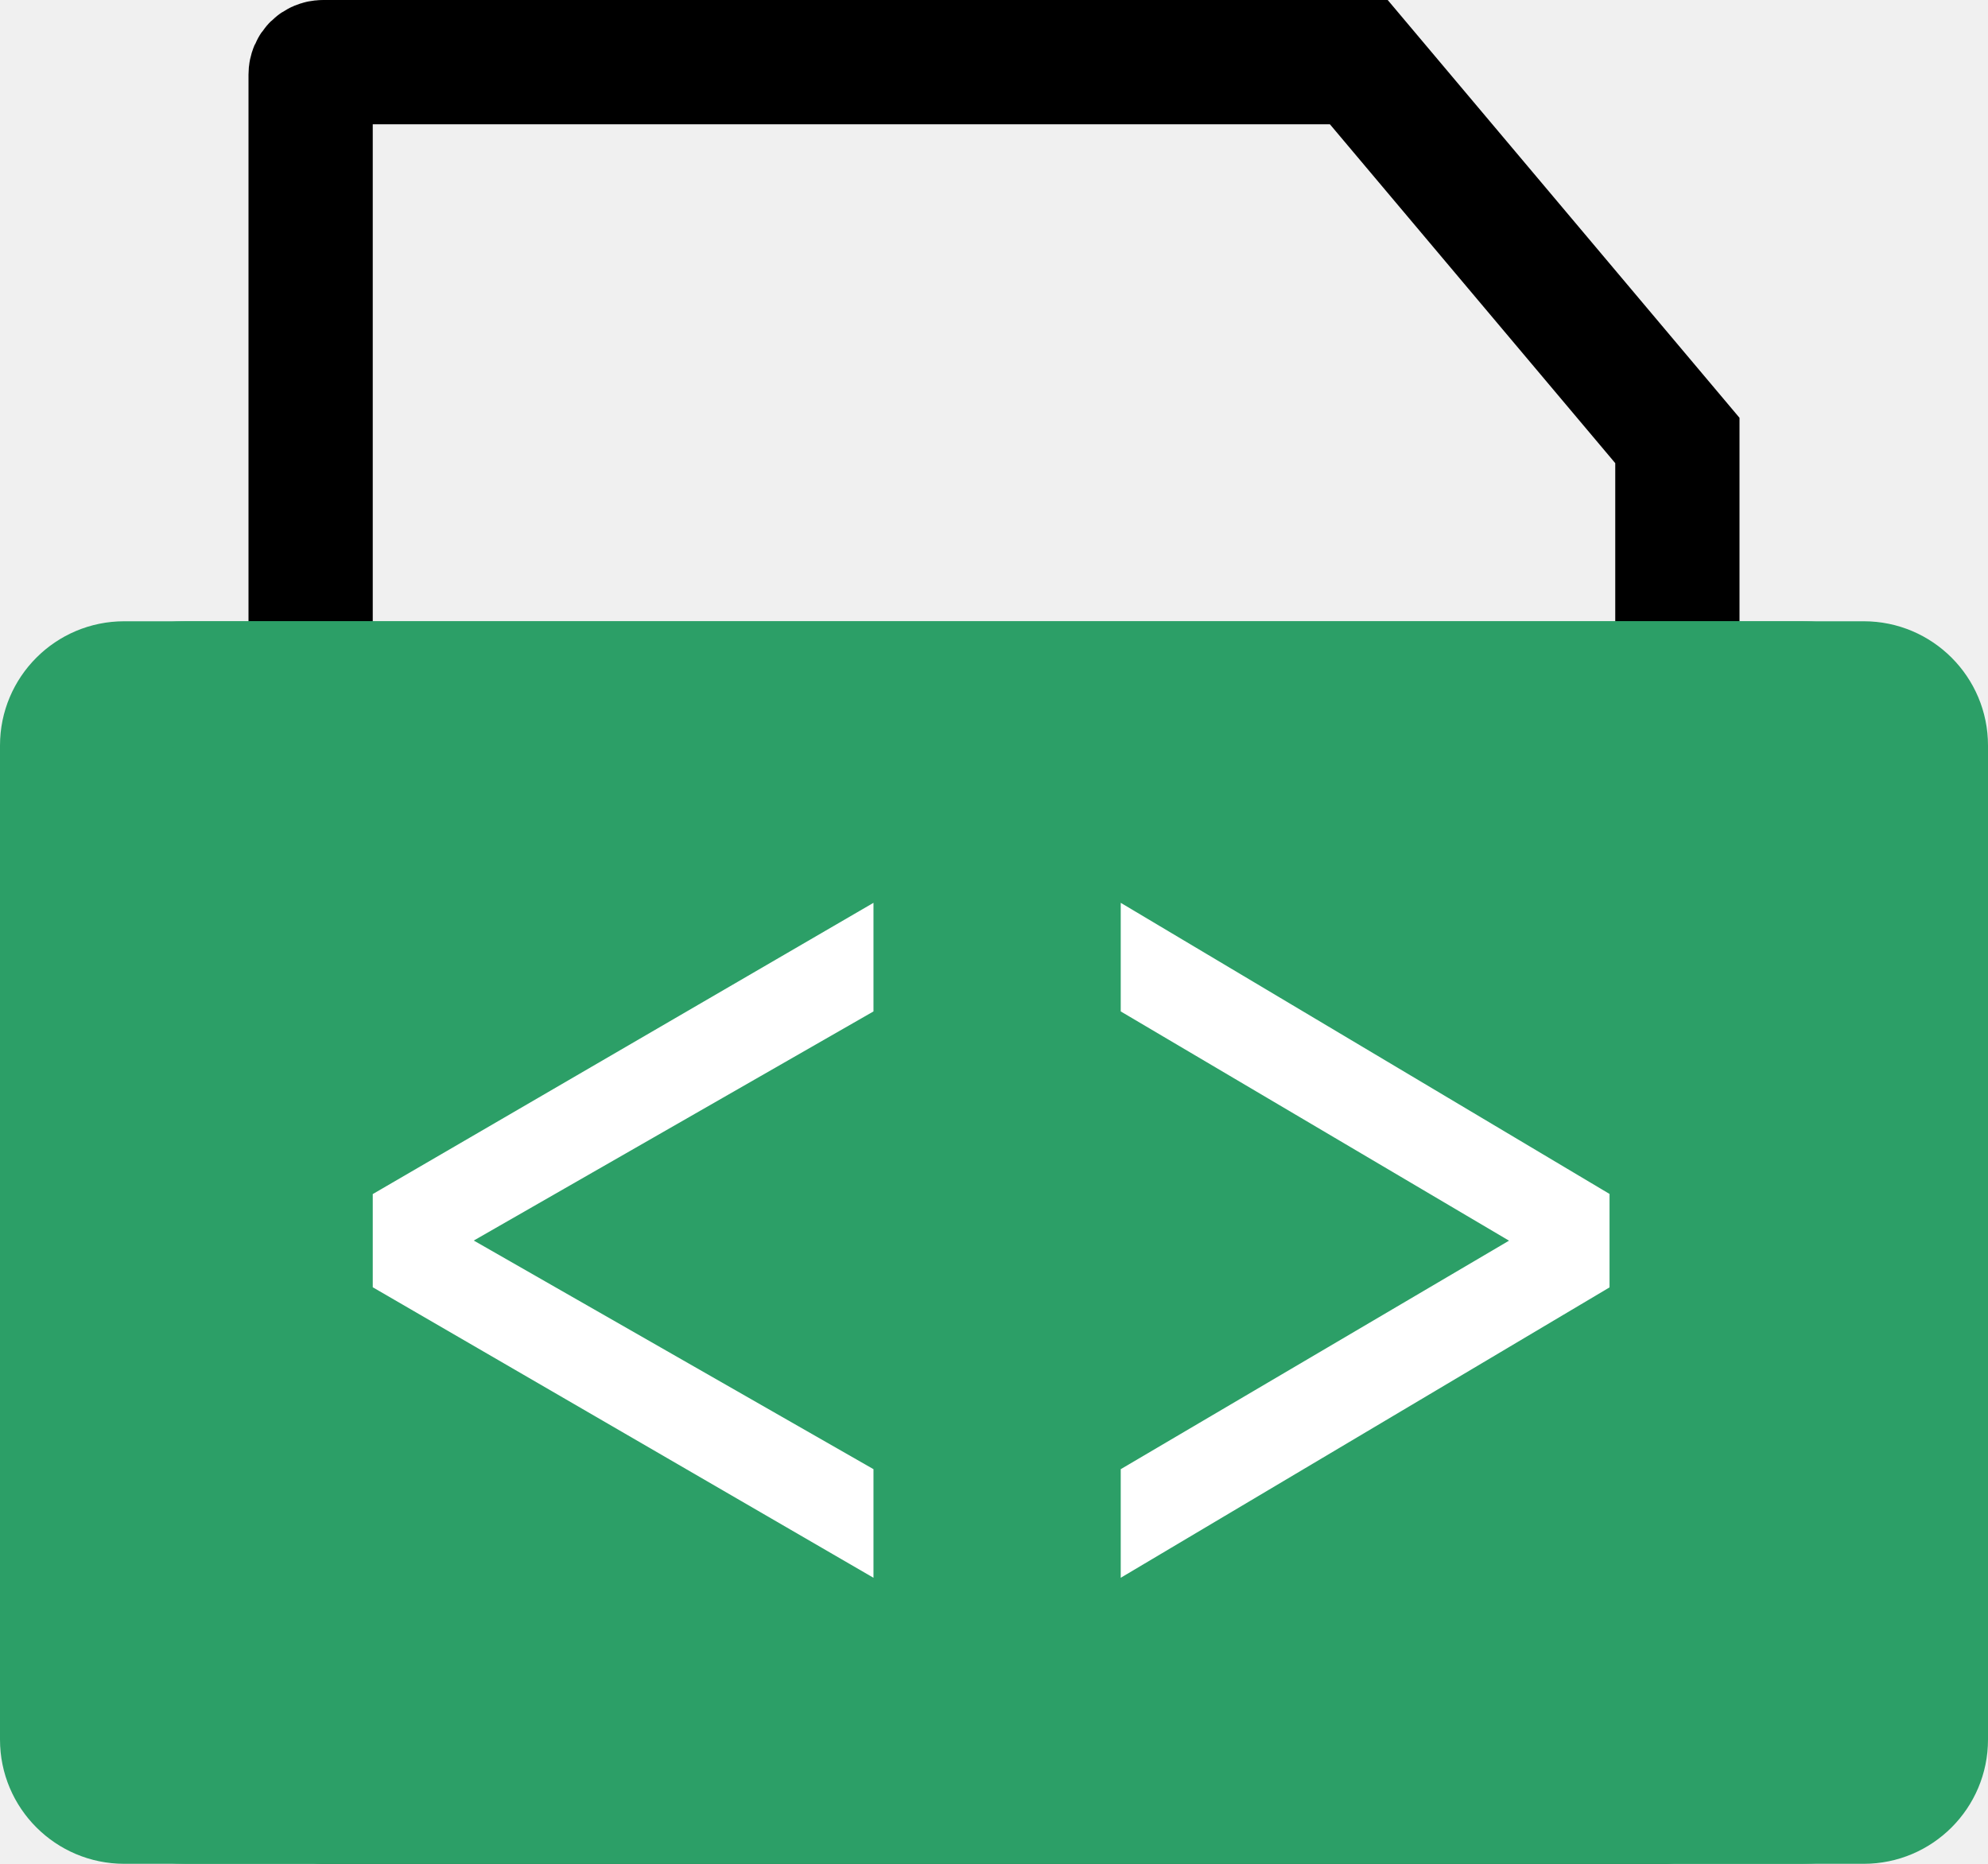
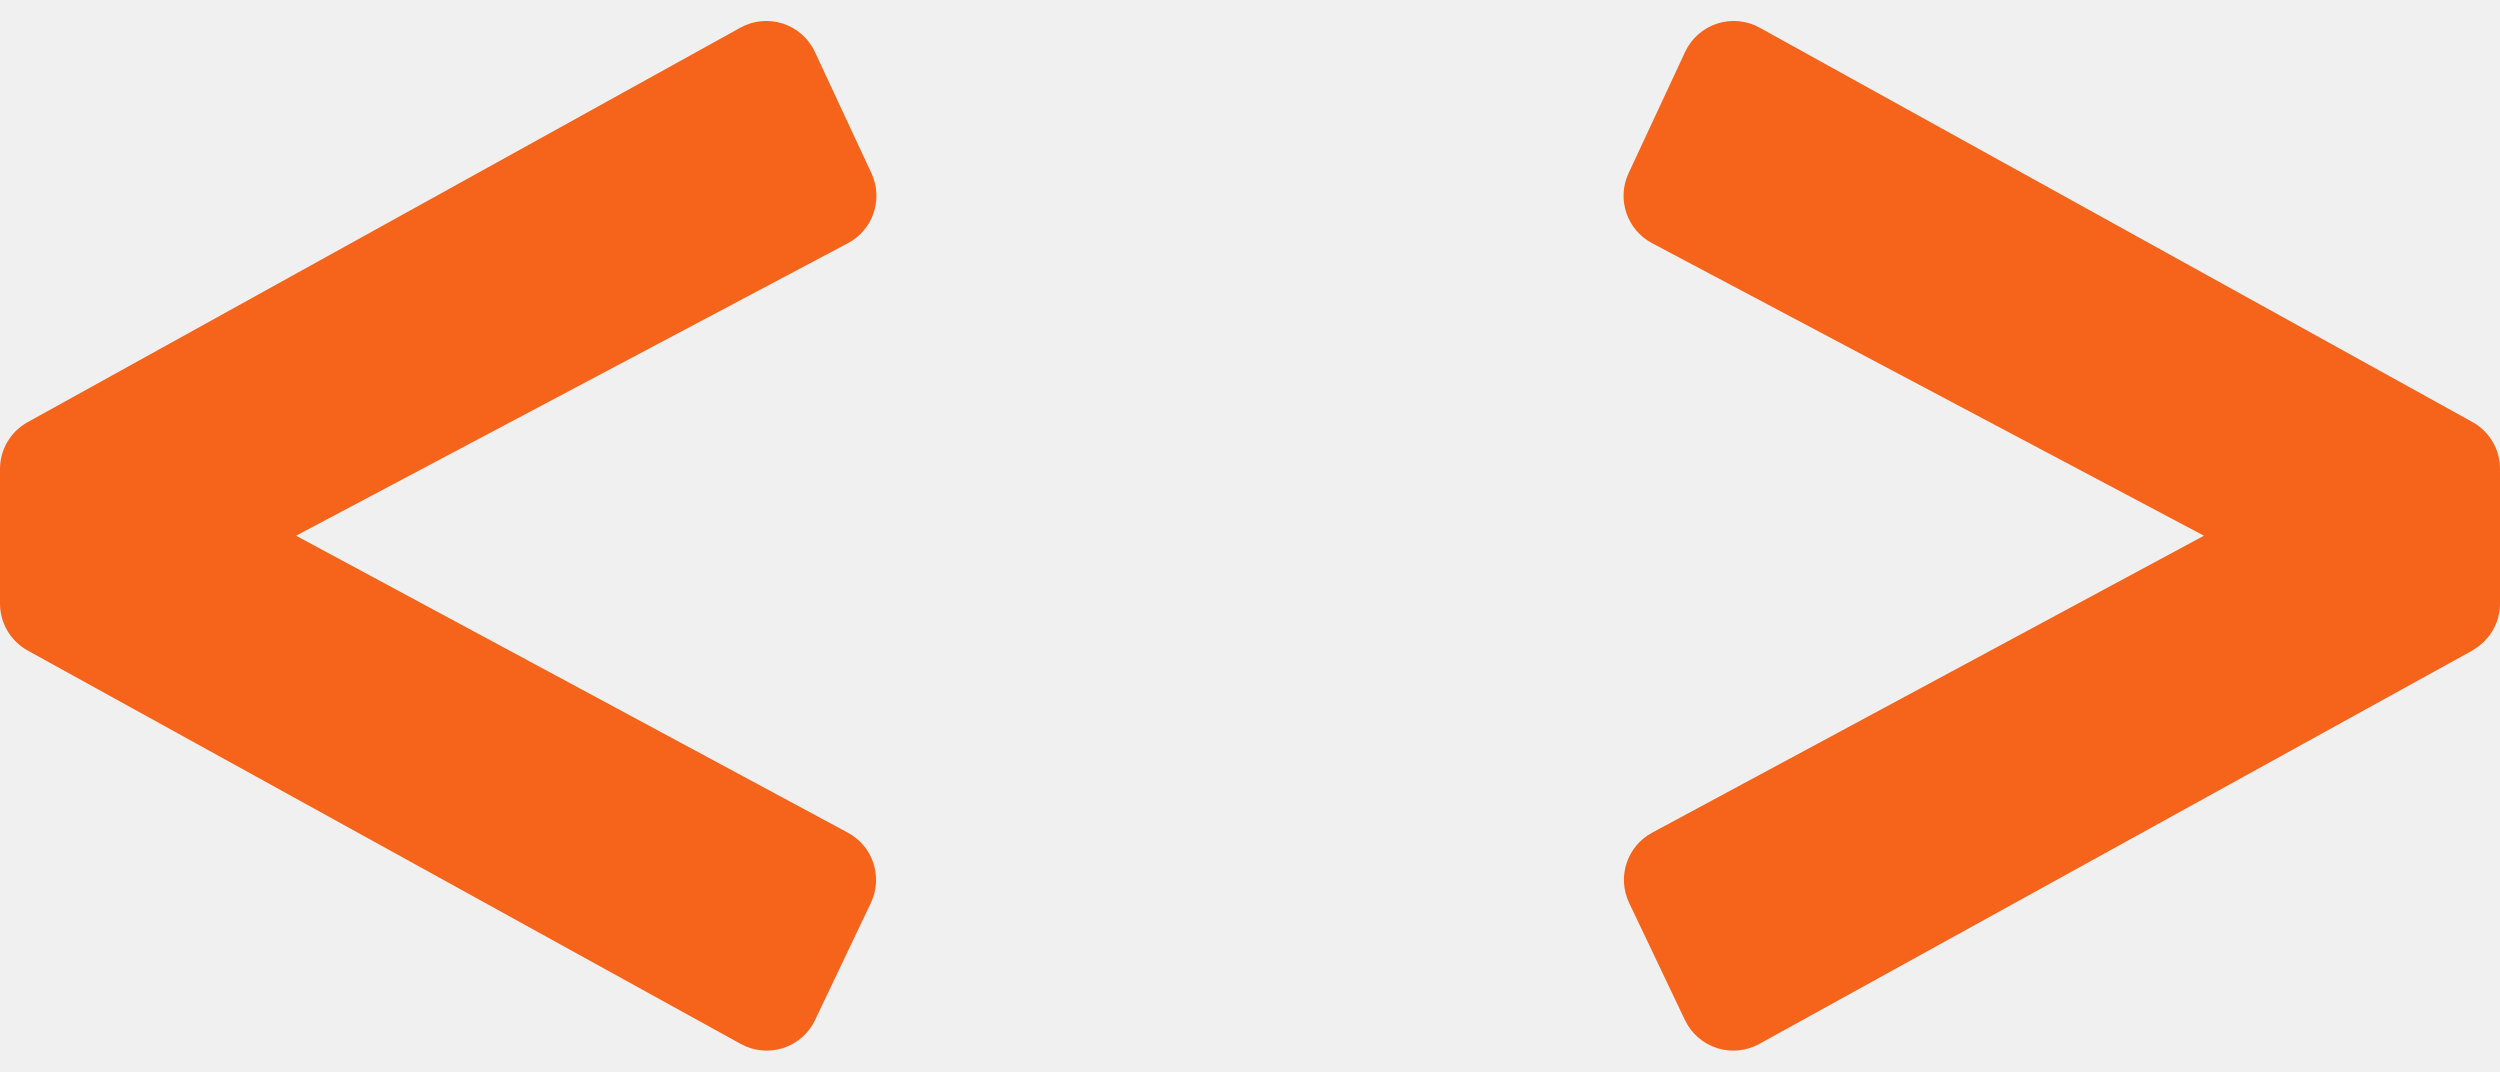
- <svg xmlns="http://www.w3.org/2000/svg" xmlns:xlink="http://www.w3.org/1999/xlink" width="16" height="15" viewBox="0 0 16 15">
-   <defs>
-     <rect id="a" y="6" width="16" height="10" rx="1" />
-   </defs>
-   <g fill="none" fill-rule="evenodd">
-     <path d="M13.5 3.545L10.936.5H2.6a.1.1 0 0 0-.1.1v13.8a.1.1 0 0 0 .1.1h10.8a.1.1 0 0 0 .1-.1V3.545z" stroke="#000" />
-     <g transform="translate(0 -1)">
-       <use fill="#2C9F67" xlink:href="#a" />
-       <rect stroke="#2C9F67" x=".5" y="6.5" width="15" height="9" rx="1" />
-     </g>
-     <path d="M3 10.36l4.03 2.338v-.874l-3.217-1.84L7.03 8.14v-.874L3 9.61v.752zm6.02 2.338l3.934-2.337v-.752L9.02 7.266v.874l3.125 1.845-3.125 1.839v.874z" fill="#FFF" />
+ <svg xmlns="http://www.w3.org/2000/svg" width="14" height="6" viewBox="0 0 14 6">
+   <g fill="#F5641A" fill-rule="evenodd">
+     <path d="M.155 3.643l3.993 2.203a.3.3 0 0 0 .416-.133l.313-.657a.3.3 0 0 0-.129-.393L1.658 3l3.09-1.638A.3.3 0 0 0 4.88.97L4.563.29a.3.3 0 0 0-.417-.135L.155 2.364A.3.3 0 0 0 0 2.627v.753c0 .11.06.21.155.263zM13.845 3.643L9.852 5.846a.3.3 0 0 1-.416-.133l-.313-.657a.3.3 0 0 1 .129-.393L12.342 3l-3.09-1.638A.3.3 0 0 1 9.12.97L9.437.29a.3.3 0 0 1 .417-.135l3.991 2.208a.3.3 0 0 1 .155.263v.753a.3.3 0 0 1-.155.263z" />
  </g>
</svg>
